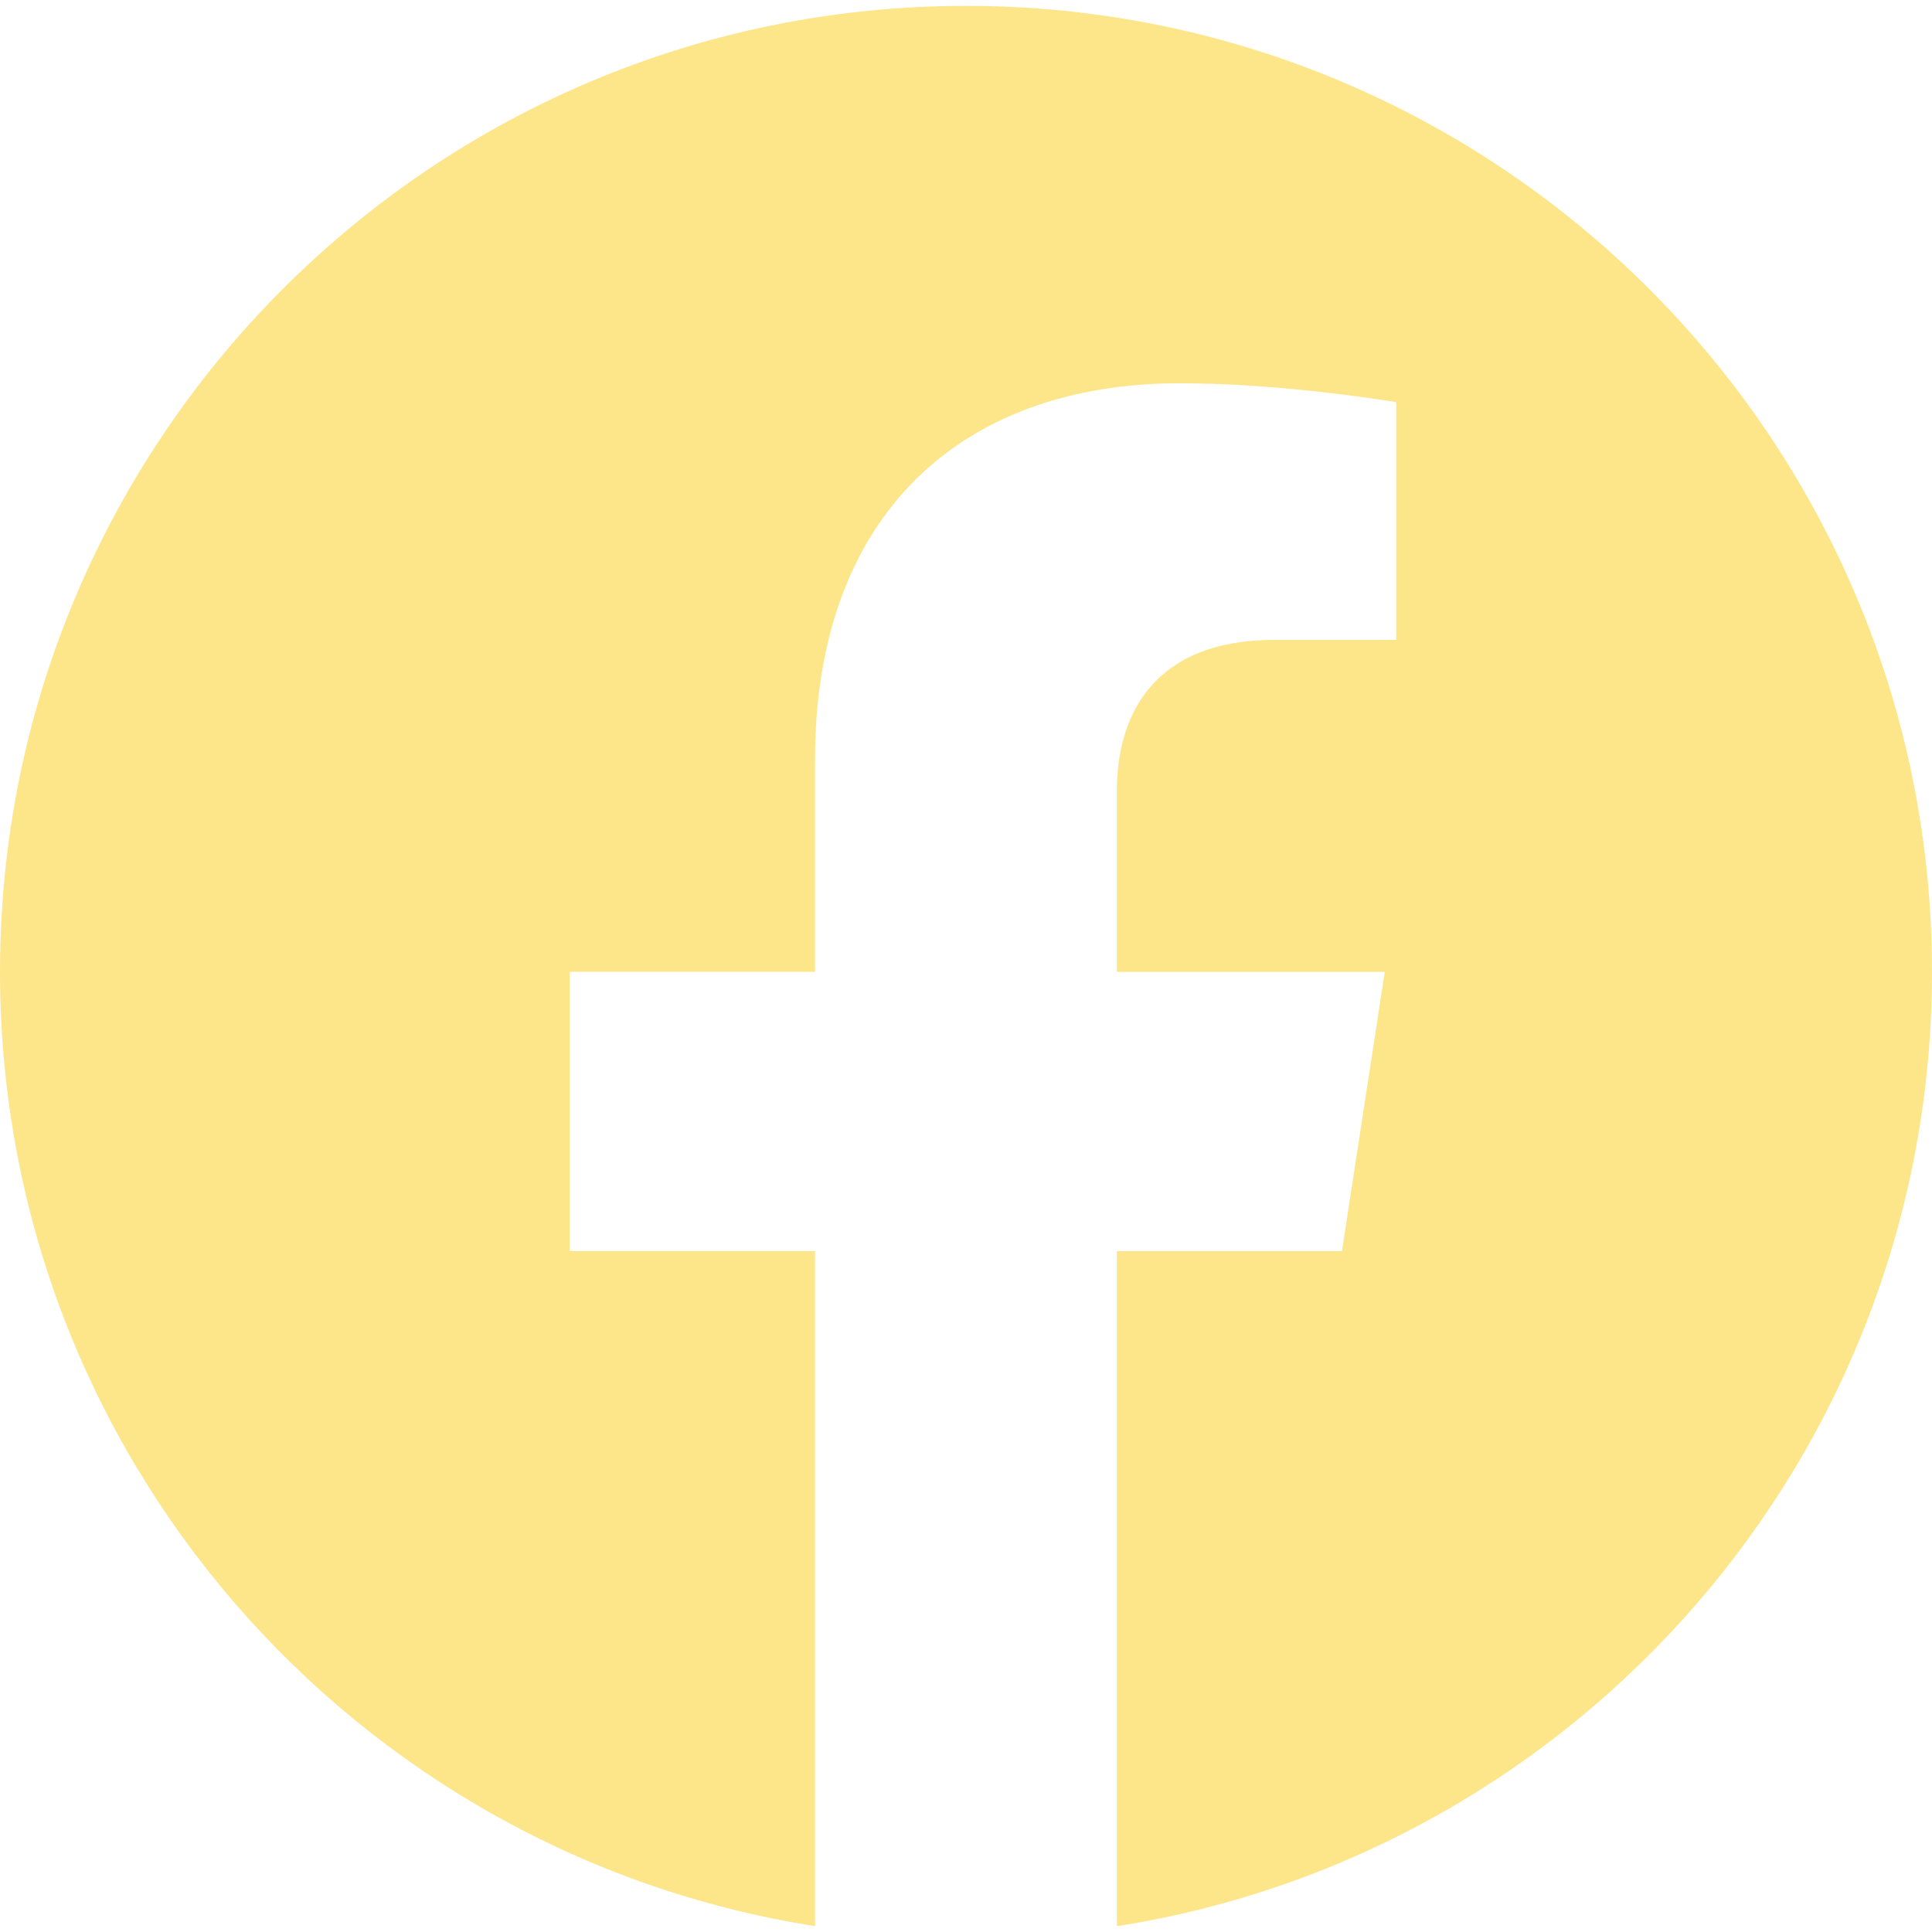
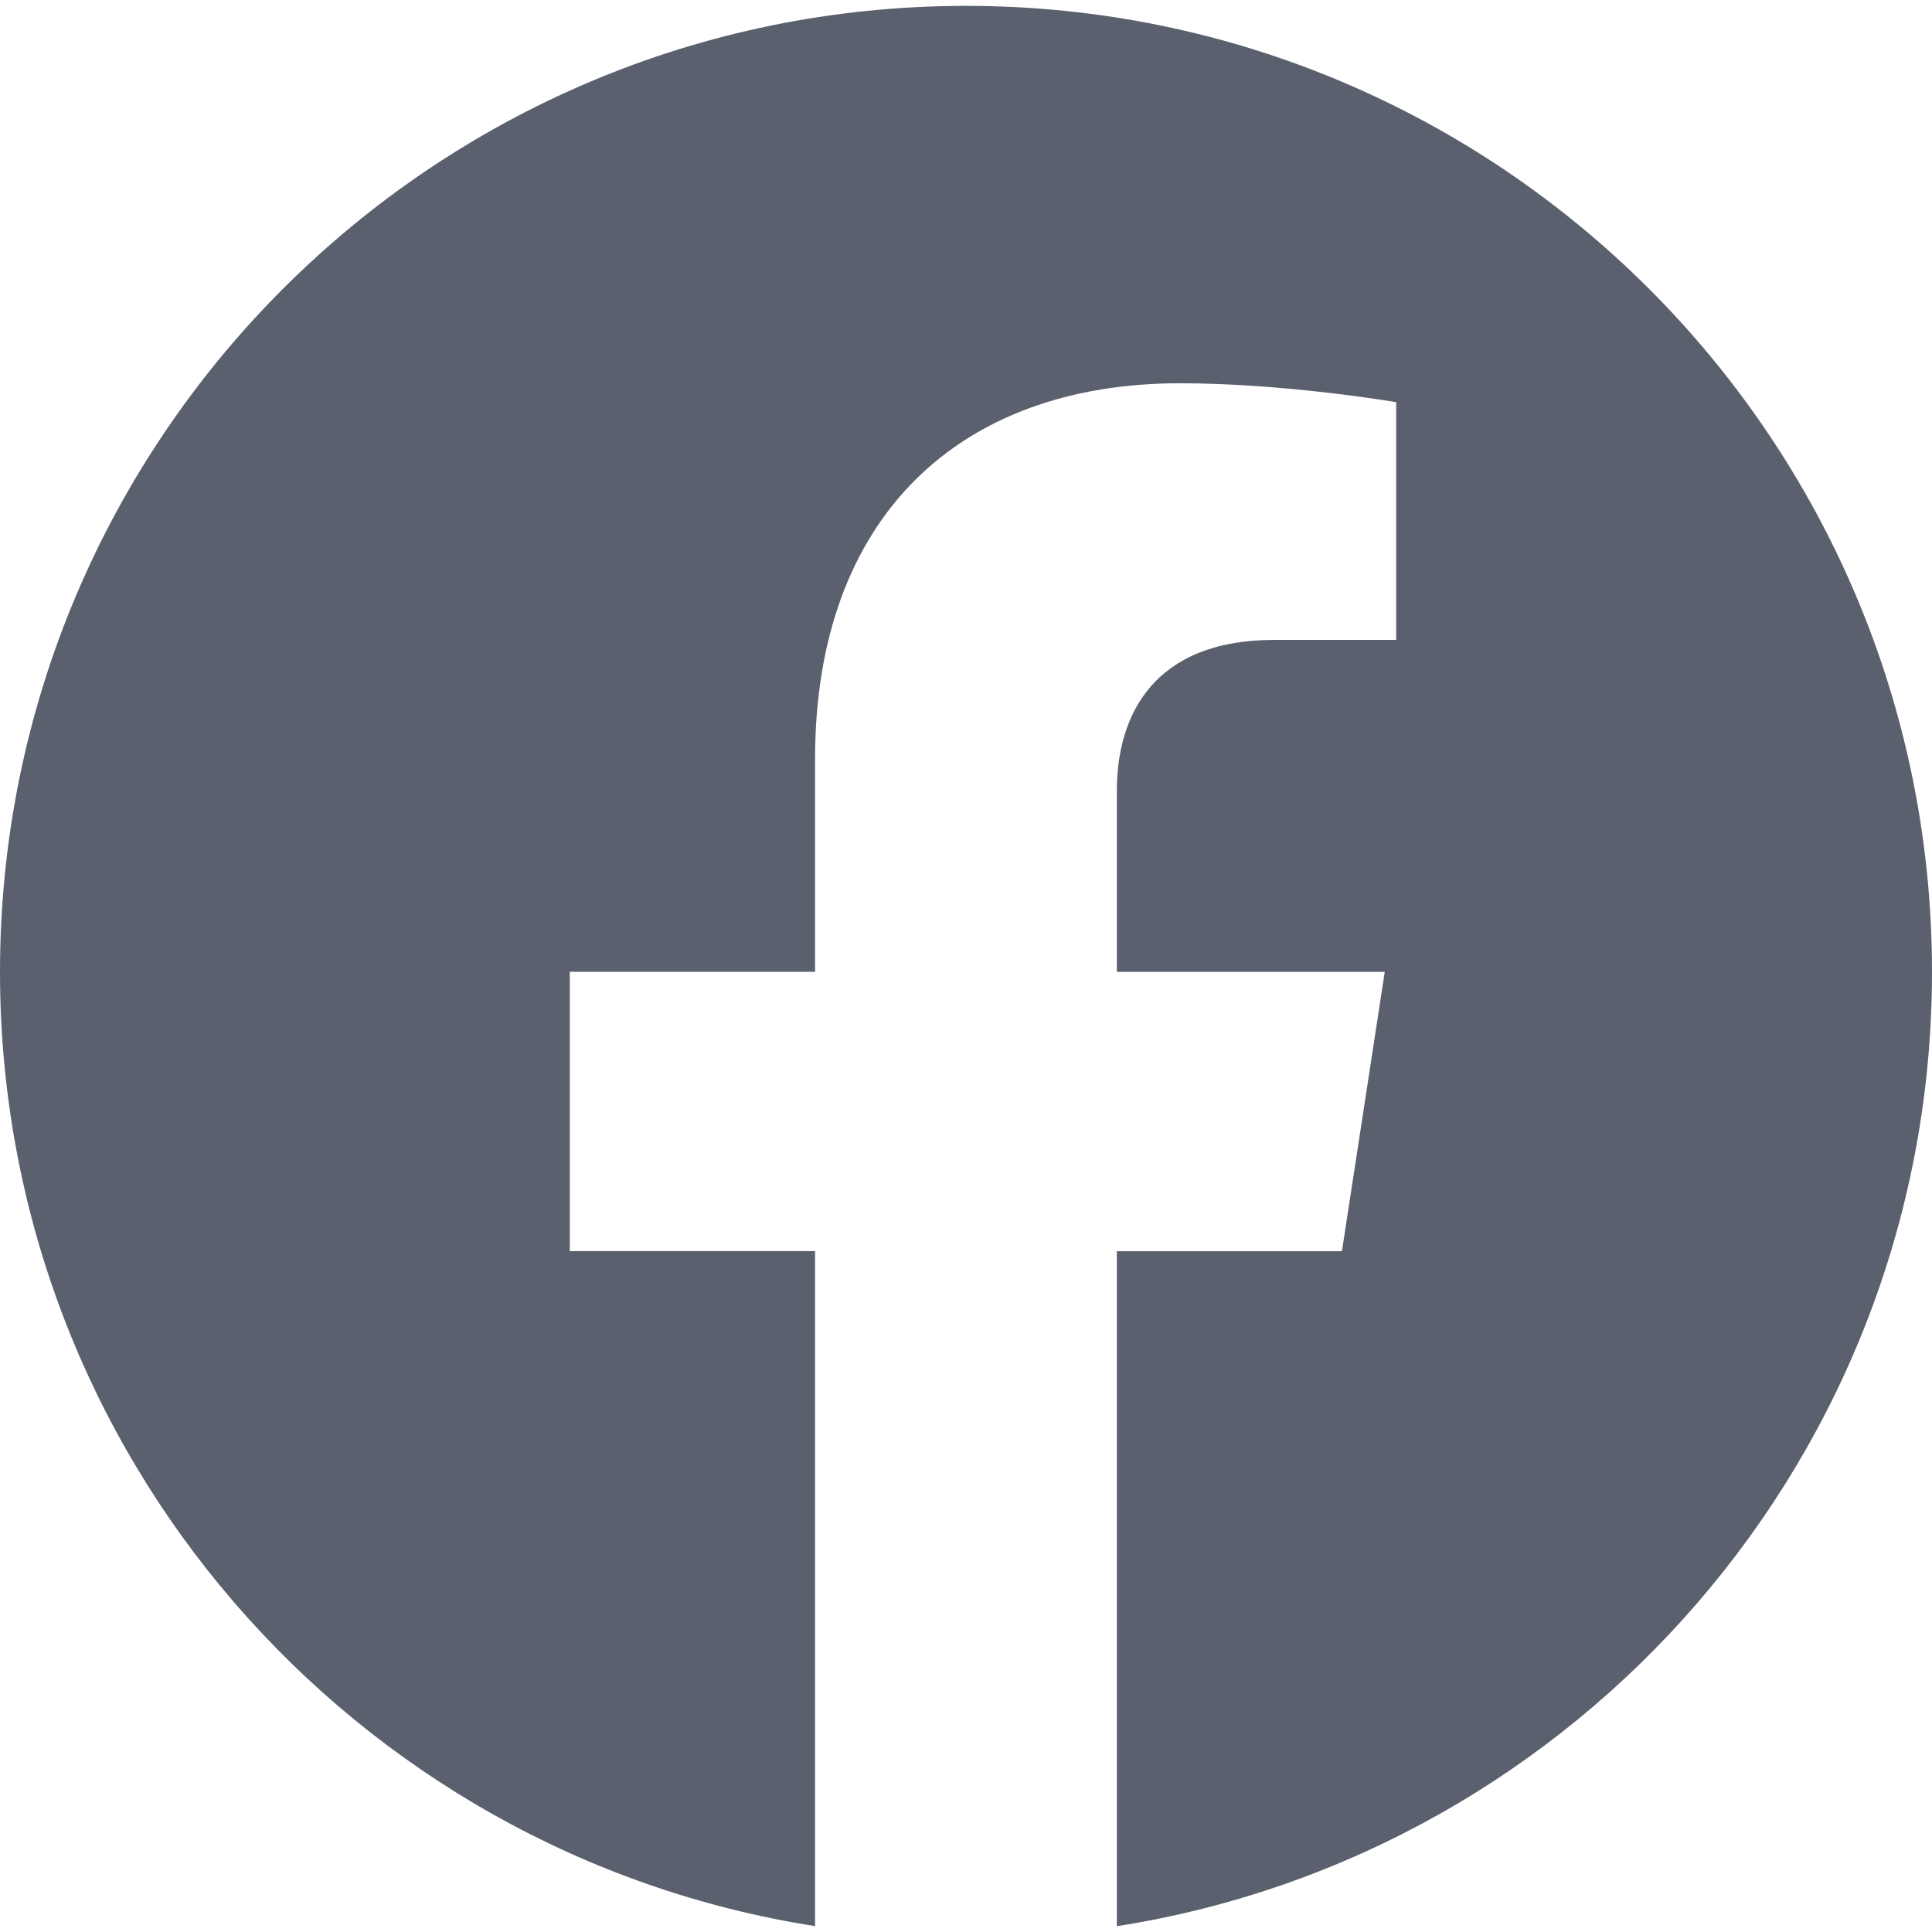
<svg xmlns="http://www.w3.org/2000/svg" role="img" viewBox="0 0 24 24">
-   <path fill="#fde68a" d="M24 12.073c0-6.627-5.373-12-12-12s-12 5.373-12 12c0 5.99 4.388 10.954 10.125 11.854v-8.385H7.078v-3.47h3.047V9.43c0-3.007 1.792-4.669 4.533-4.669 1.312 0 2.686.235 2.686.235v2.953H15.83c-1.491 0-1.956.925-1.956 1.874v2.25h3.328l-.532 3.47h-2.796v8.385C19.612 23.027 24 18.062 24 12.073z" />
+   <path fill="#5a606d" d="M24 12.073c0-6.627-5.373-12-12-12s-12 5.373-12 12c0 5.99 4.388 10.954 10.125 11.854v-8.385H7.078v-3.47h3.047V9.43c0-3.007 1.792-4.669 4.533-4.669 1.312 0 2.686.235 2.686.235v2.953H15.83c-1.491 0-1.956.925-1.956 1.874v2.25h3.328l-.532 3.47h-2.796v8.385C19.612 23.027 24 18.062 24 12.073z" />
</svg>
